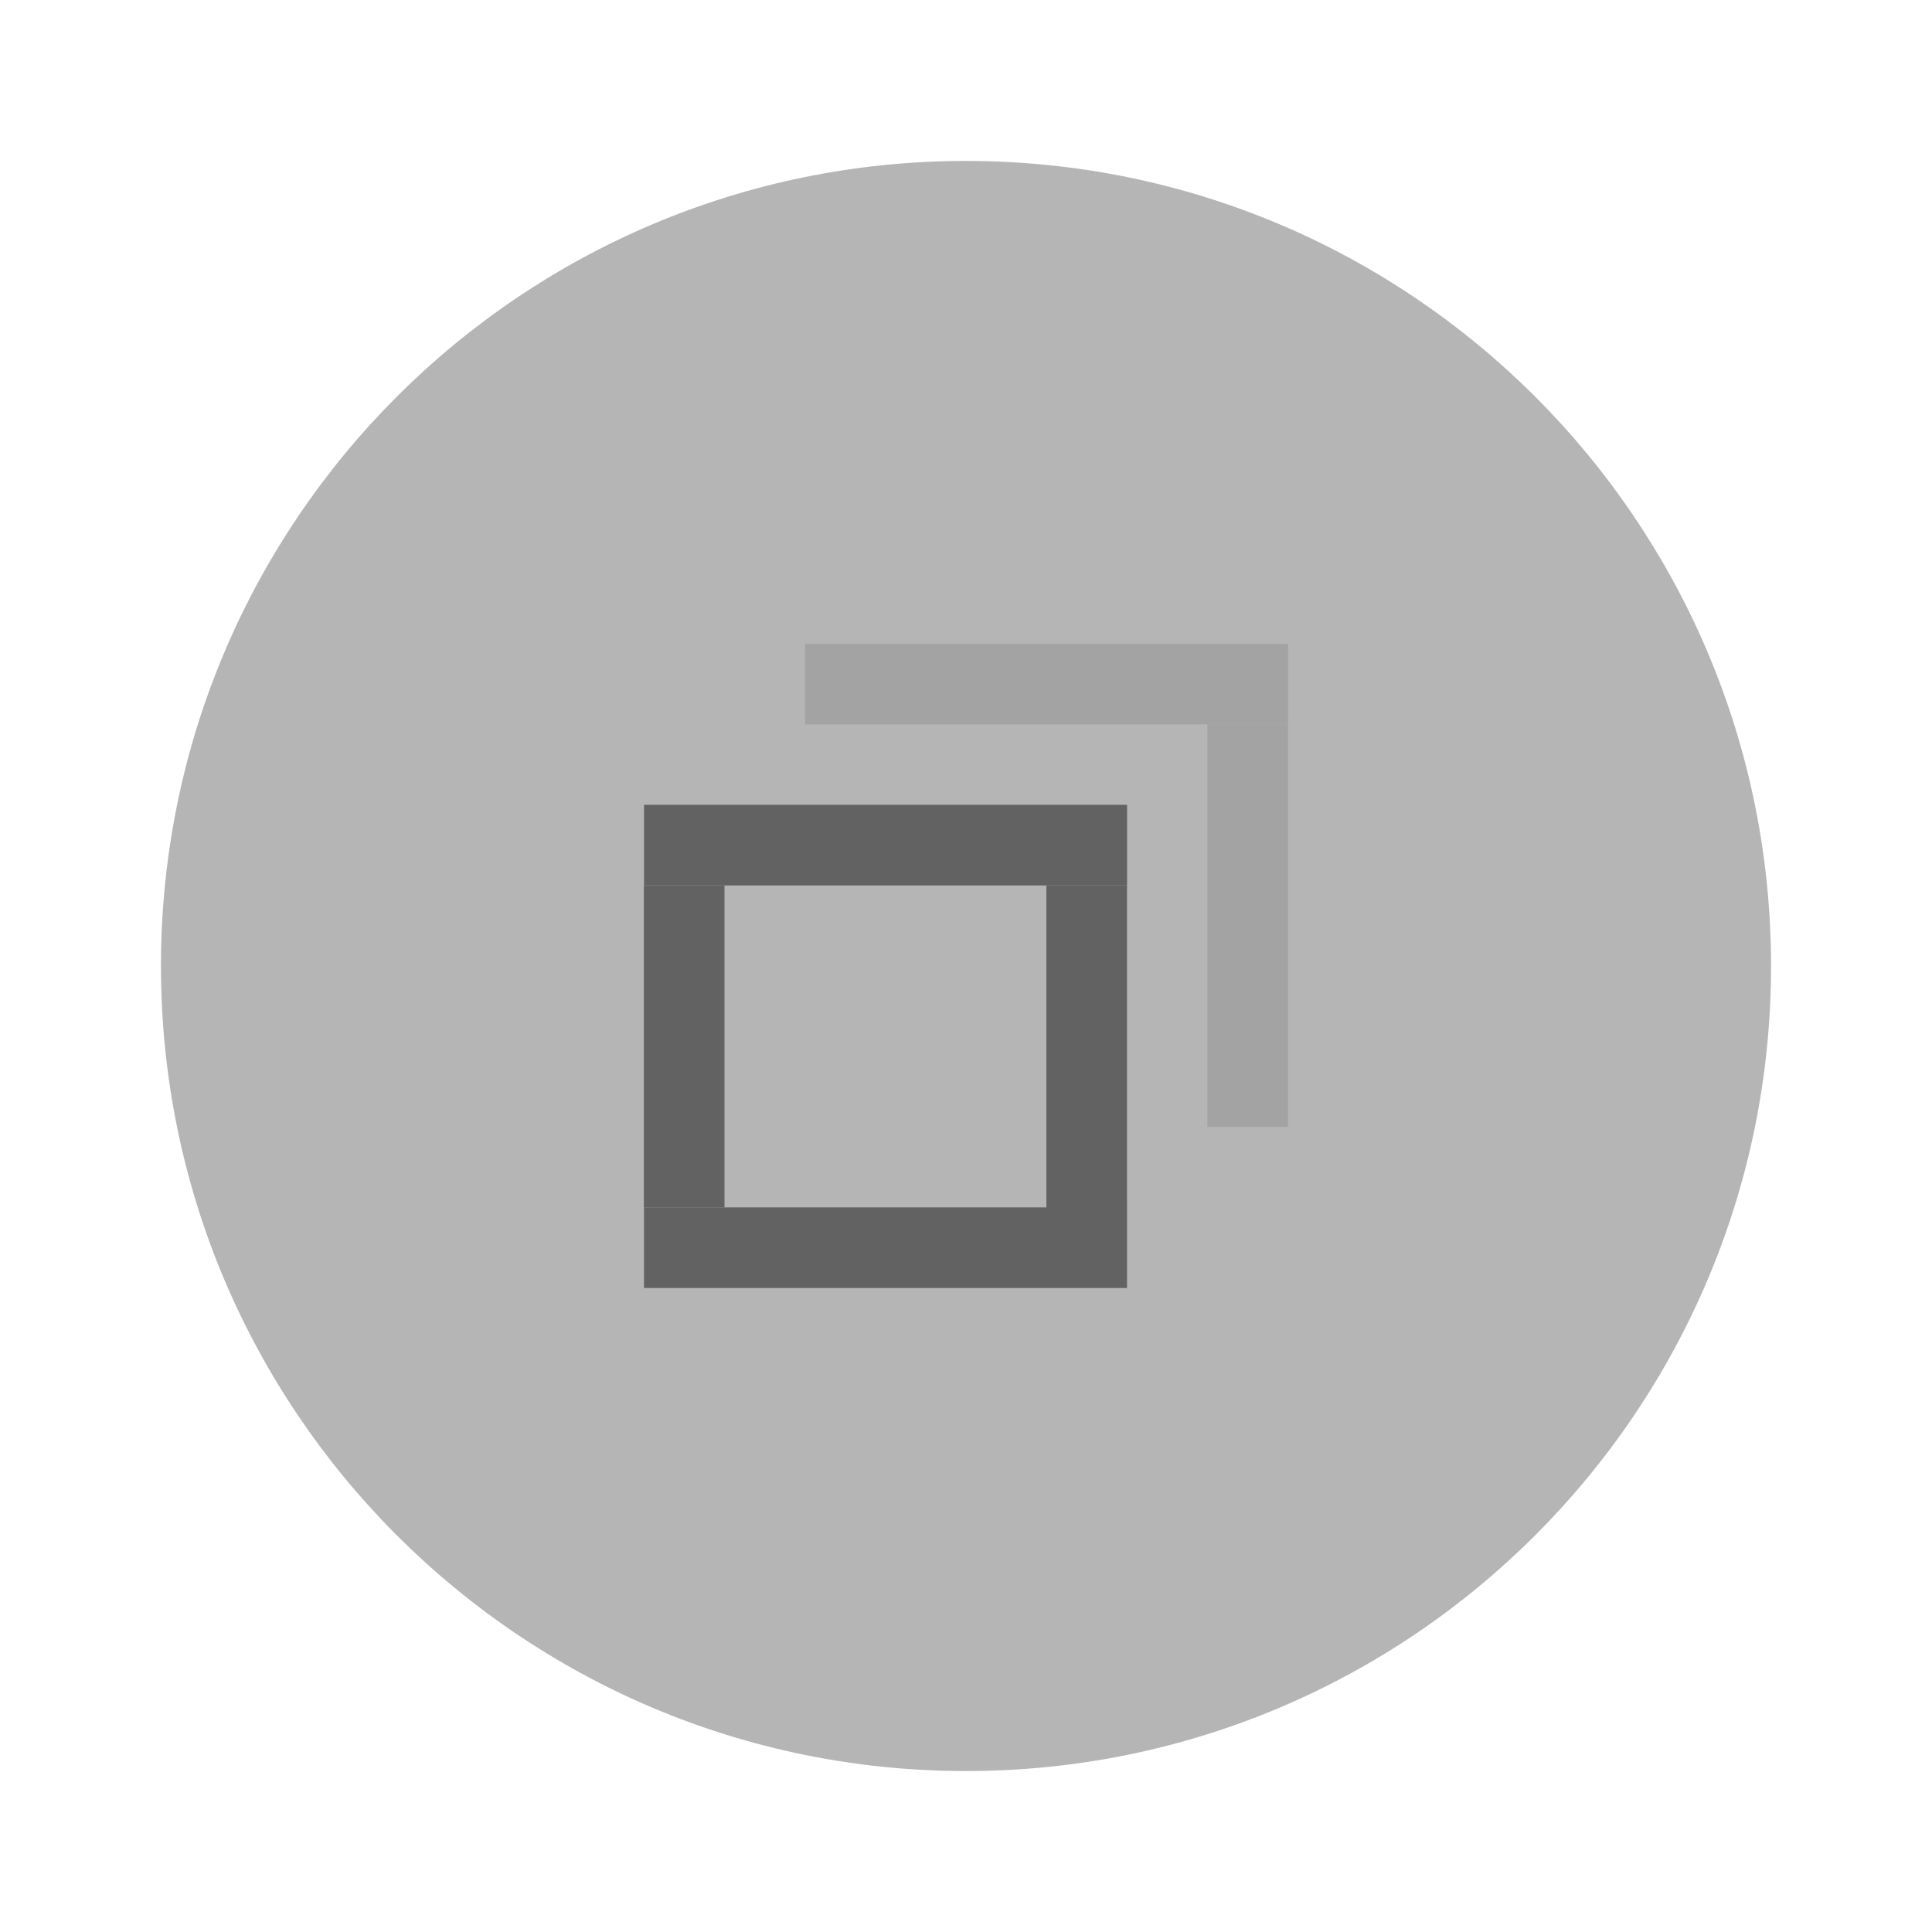
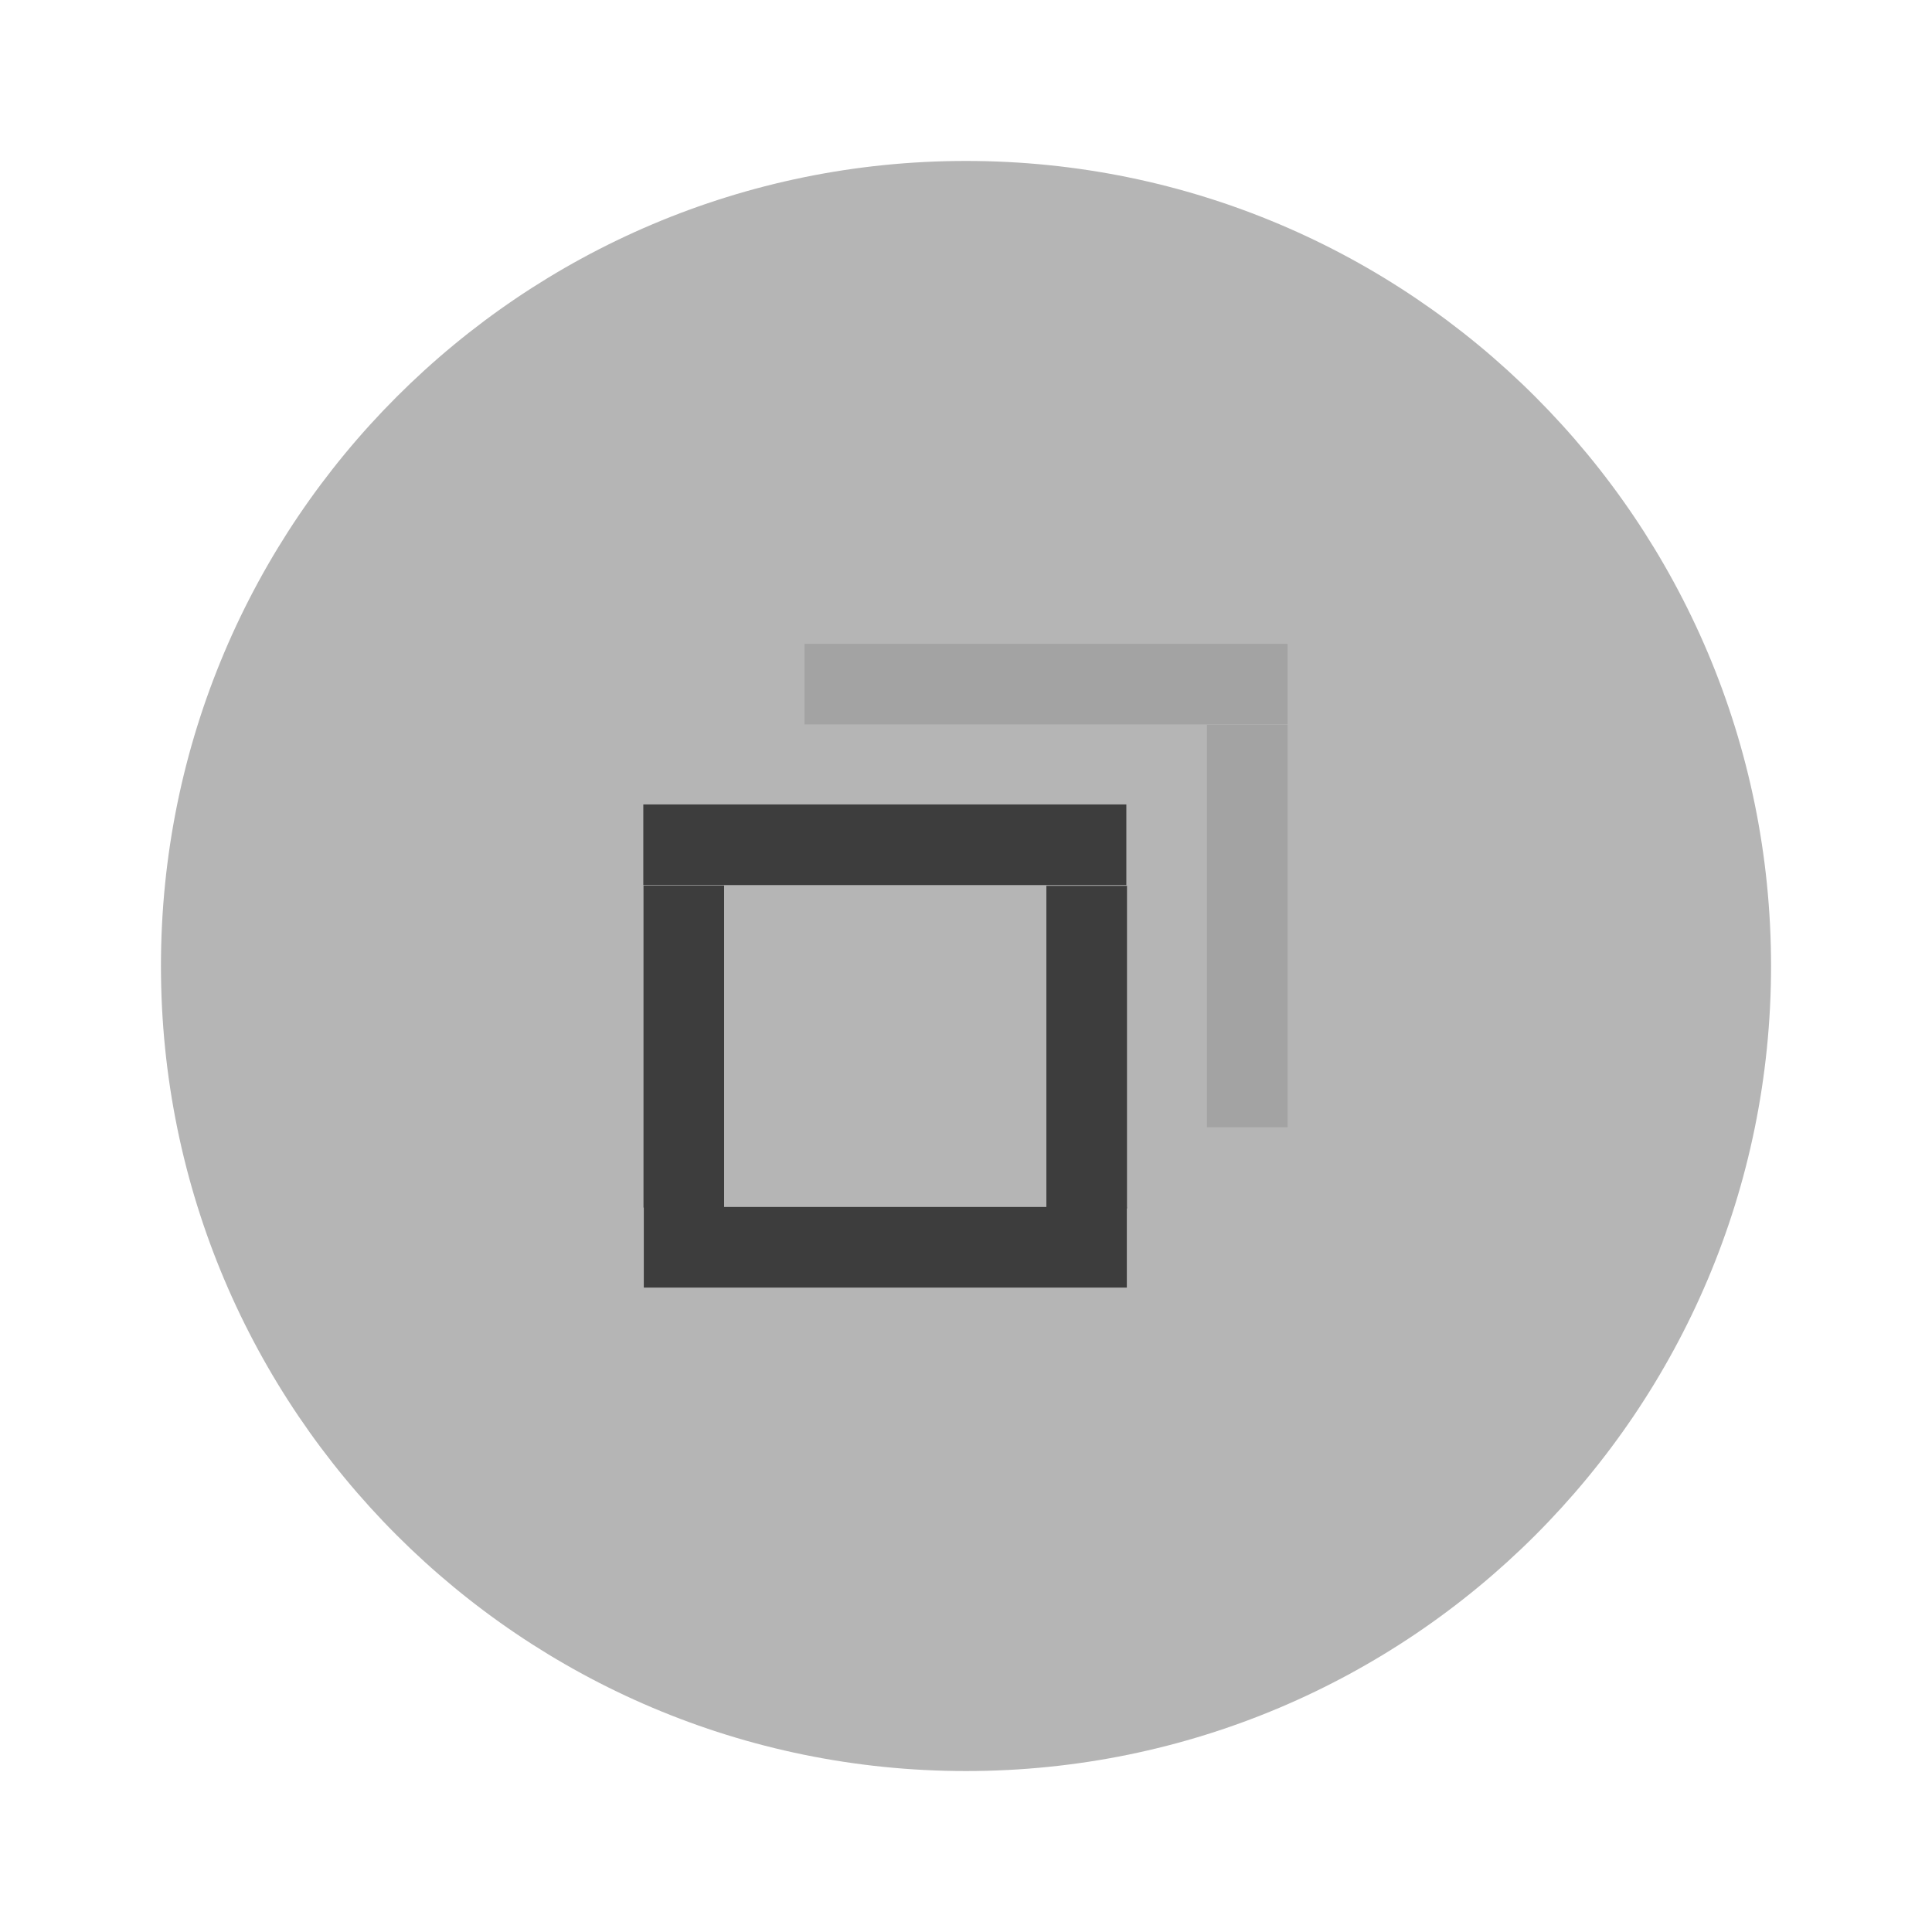
- <svg xmlns="http://www.w3.org/2000/svg" width="24" height="24" version="1.1" viewBox="0 0 6.35 6.35" id="svg5275">
-   <defs id="defs5279" />
-   <g transform="translate(0,-290.915)" id="g5273">
-     <circle cx="3.175" cy="294.09" r="2.646" id="circle5255" style="fill:#B5B5B5;stroke-width:0.661" />
-     <g id="g303">
-       <rect transform="matrix(0,-1.000005,0.6000026,0,-123.0979,88.36736)" x="-206.78" y="208.69" width="0.265" height="2.646" id="rect5257" style="fill:#626262;stroke-width:0.197" />
-       <g transform="matrix(-0.7071238,-0.2834184,0.7071238,-0.2834184,-203.0808,378.5276)" id="g5263">
-         <rect transform="rotate(-45)" x="-206.78" y="208.68" width="0.265" height="2.646" id="rect5261" style="fill:#626262;stroke-width:0.197" />
-       </g>
-       <g transform="matrix(-0.70711,-0.2828466,0.70711,-0.2828466,-204.3997,378.3609)" id="g5267">
-         <rect transform="rotate(-45)" x="-206.78" y="208.69" width="0.265" height="2.646" id="rect5265" style="fill:#626262;stroke-width:0.197" />
-       </g>
-       <g transform="matrix(0.4242694,-0.70711,0.4242694,0.70711,-123.0892,87.03823)" id="g5271">
-         <rect transform="rotate(-45)" x="-206.786" y="208.674" width="0.265" height="2.646" id="rect5269" style="fill:#626262;stroke-width:0.197" />
-       </g>
-       <g id="right-edge" transform="matrix(1,0,0,0.9953186,-3.8027428e-6,2.695939)">
-         <g transform="matrix(-0.70711,-0.3552207,0.70711,-0.3552207,-202.5476,398.1281)" id="g5263-3">
-           <rect transform="rotate(-45)" x="-206.78" y="208.68" width="0.265" height="2.646" id="rect5261-6" style="fill:#a3a3a3;stroke-width:0.197" />
-         </g>
-       </g>
-       <g transform="matrix(0.4242694,-0.70711,0.4242694,0.70711,-122.56,86.50906)" id="top-edge">
-         <rect transform="rotate(-45)" x="-206.786" y="208.674" width="0.265" height="2.646" id="rect5269-5" style="fill:#a3a3a3;stroke-width:0.197" />
-       </g>
-     </g>
+ <svg xmlns="http://www.w3.org/2000/svg" width="24" height="24" viewBox="0 0 6.35 6.35">
+   <g transform="translate(0 -290.915)">
+     <circle cx="3.175" cy="294.09" r="2.646" style="fill:#b5b5b5;stroke-width:.661" />
+     <path transform="matrix(0 -1 .6 0 -123.098 88.367)" style="fill:#3d3d3d;stroke-width:.197" d="M-206.78 208.69h.265v2.646h-.265z" />
+     <path transform="matrix(-1.00002 0 0 -.40081 -203.08 378.528)" style="fill:#3d3d3d;stroke-width:.197" d="M-206.78 208.68h.265v2.646h-.265z" />
+     <path transform="matrix(-1 0 0 -.4 -204.4 378.36)" style="fill:#3d3d3d;stroke-width:.197" d="M-206.78 208.69h.265v2.646h-.265z" />
+     <path transform="matrix(0 -1 .6 0 -123.09 87.038)" style="fill:#3d3d3d;stroke-width:.197" d="M-206.786 208.674h.265v2.646h-.265z" />
+     <path transform="matrix(-1 0 0 -.5 -202.548 398.96)" style="fill:#a3a3a3;stroke-width:.197" d="M-206.78 208.68h.265v2.646h-.265z" />
+     <path transform="matrix(0 -1 .6 0 -122.56 86.51)" style="fill:#a3a3a3;stroke-width:.197" d="M-206.786 208.674h.265v2.646h-.265z" />
  </g>
</svg>
